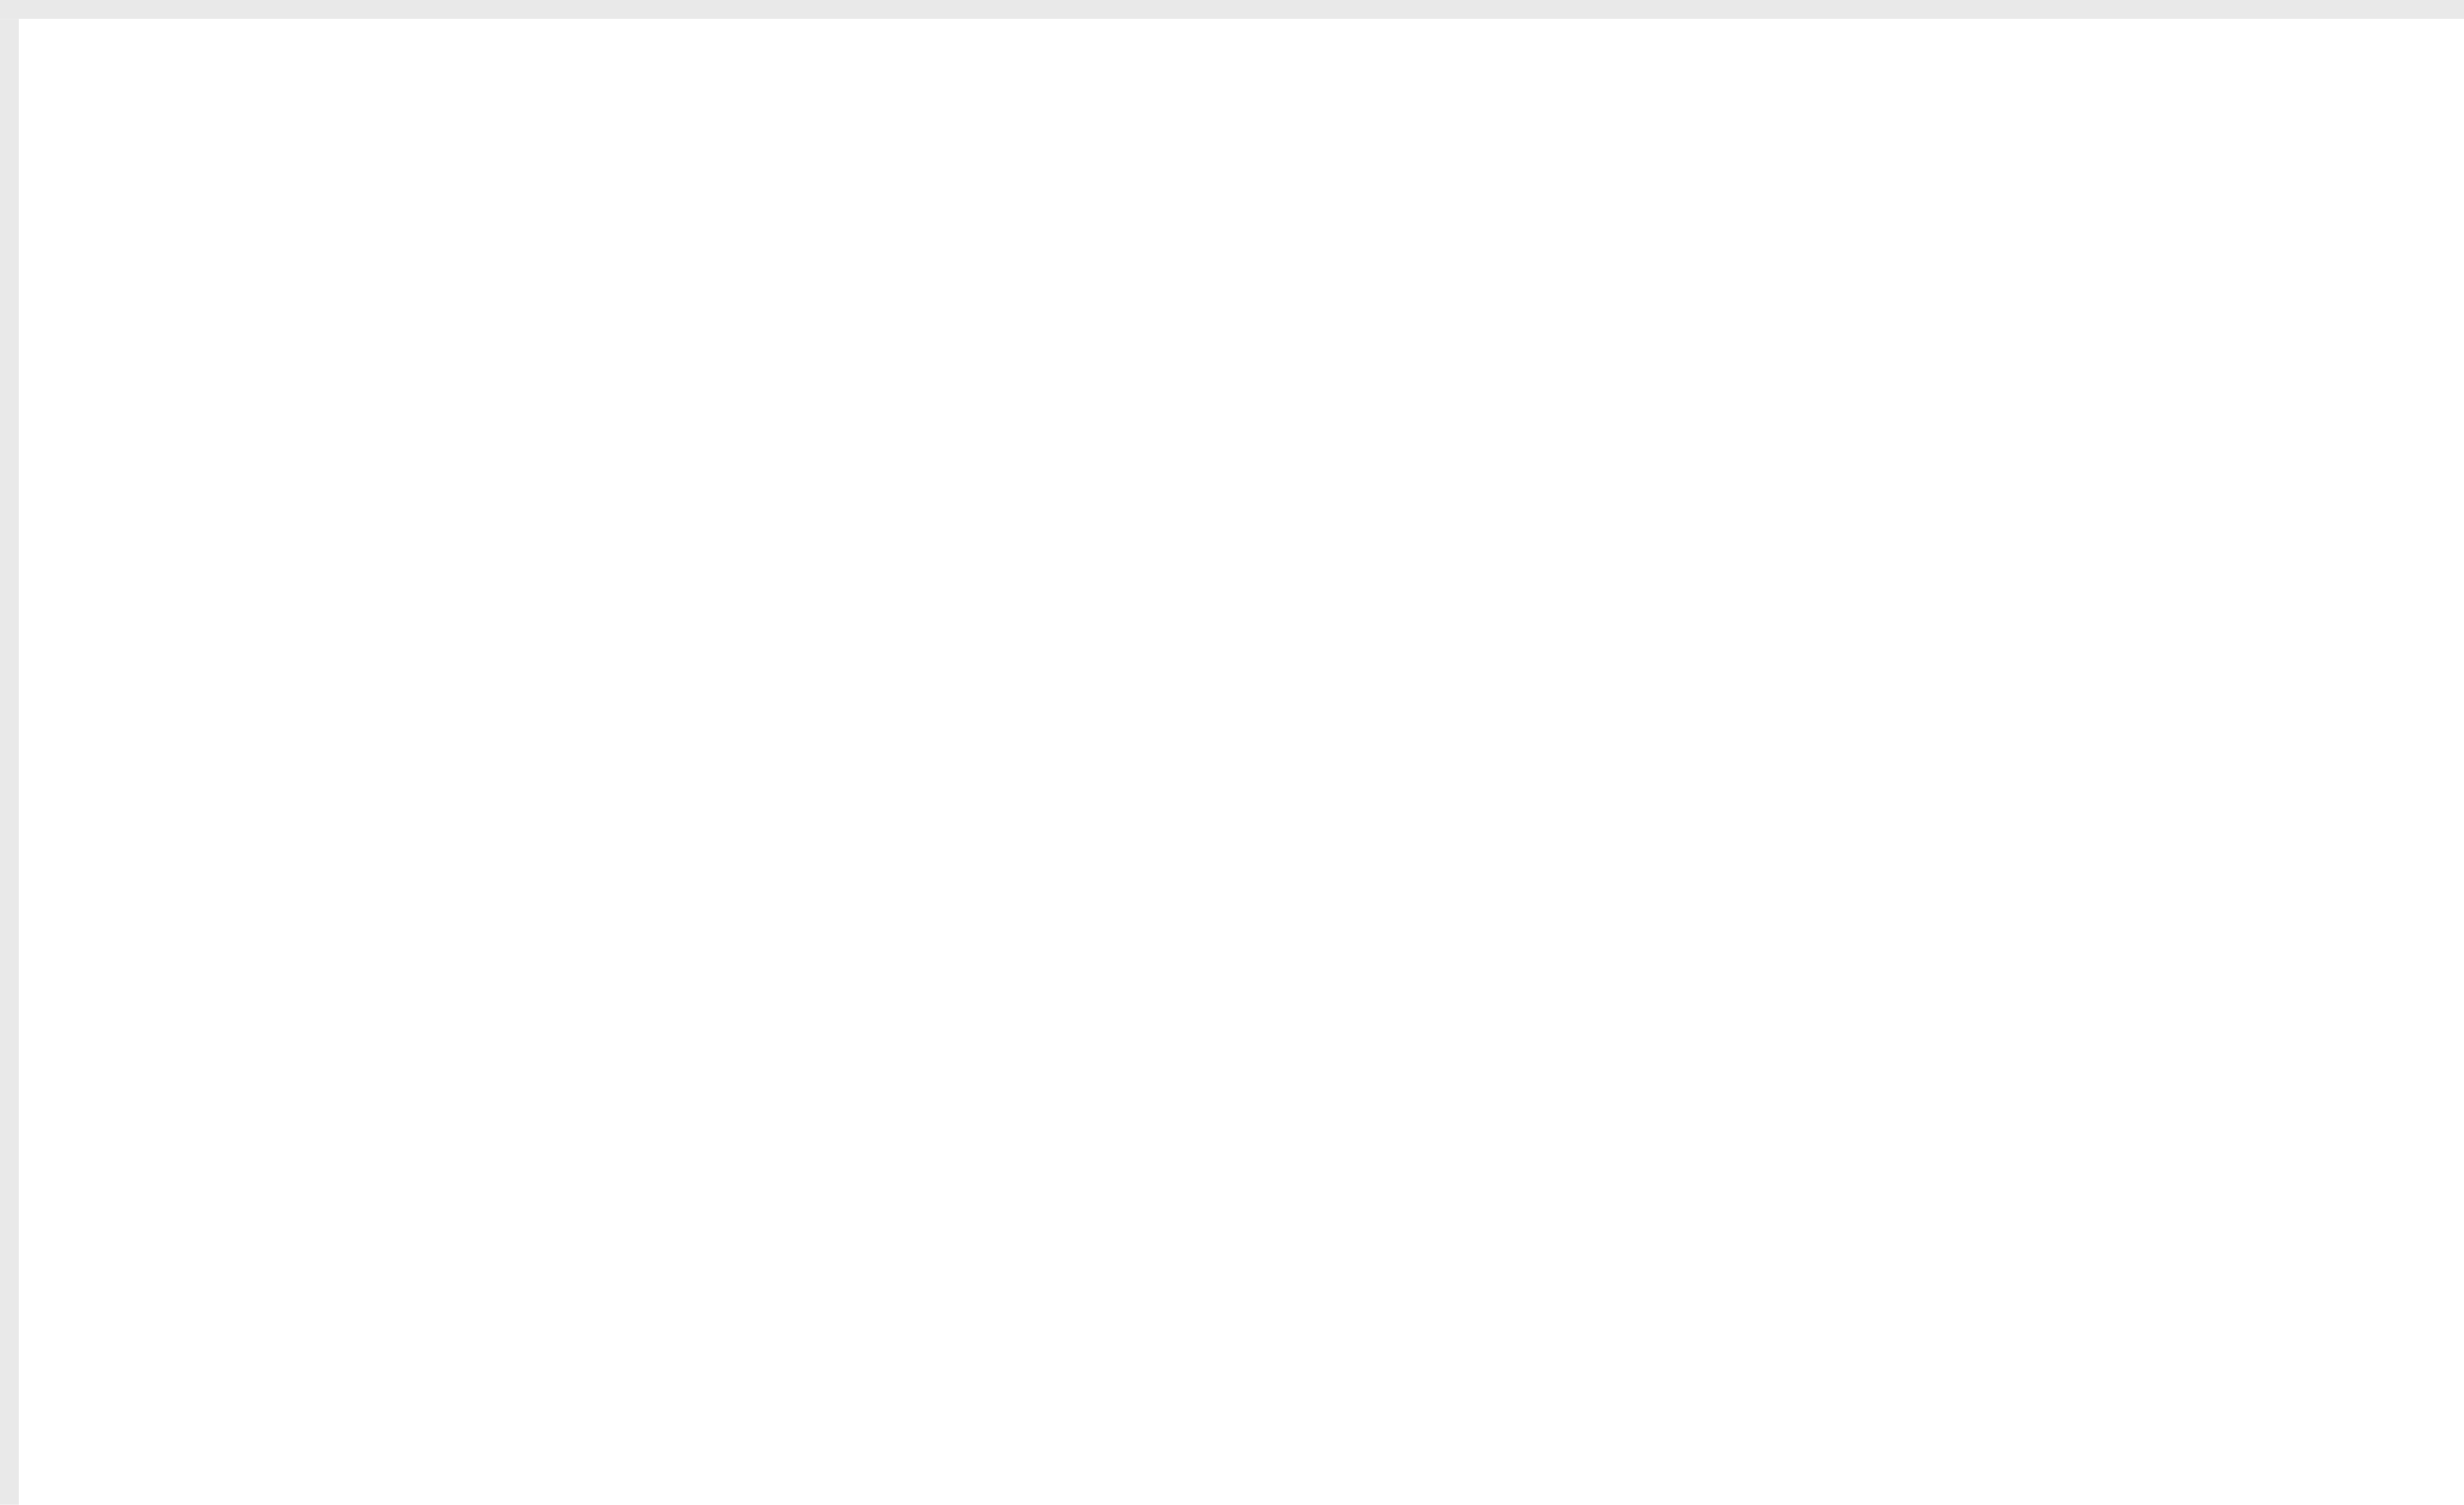
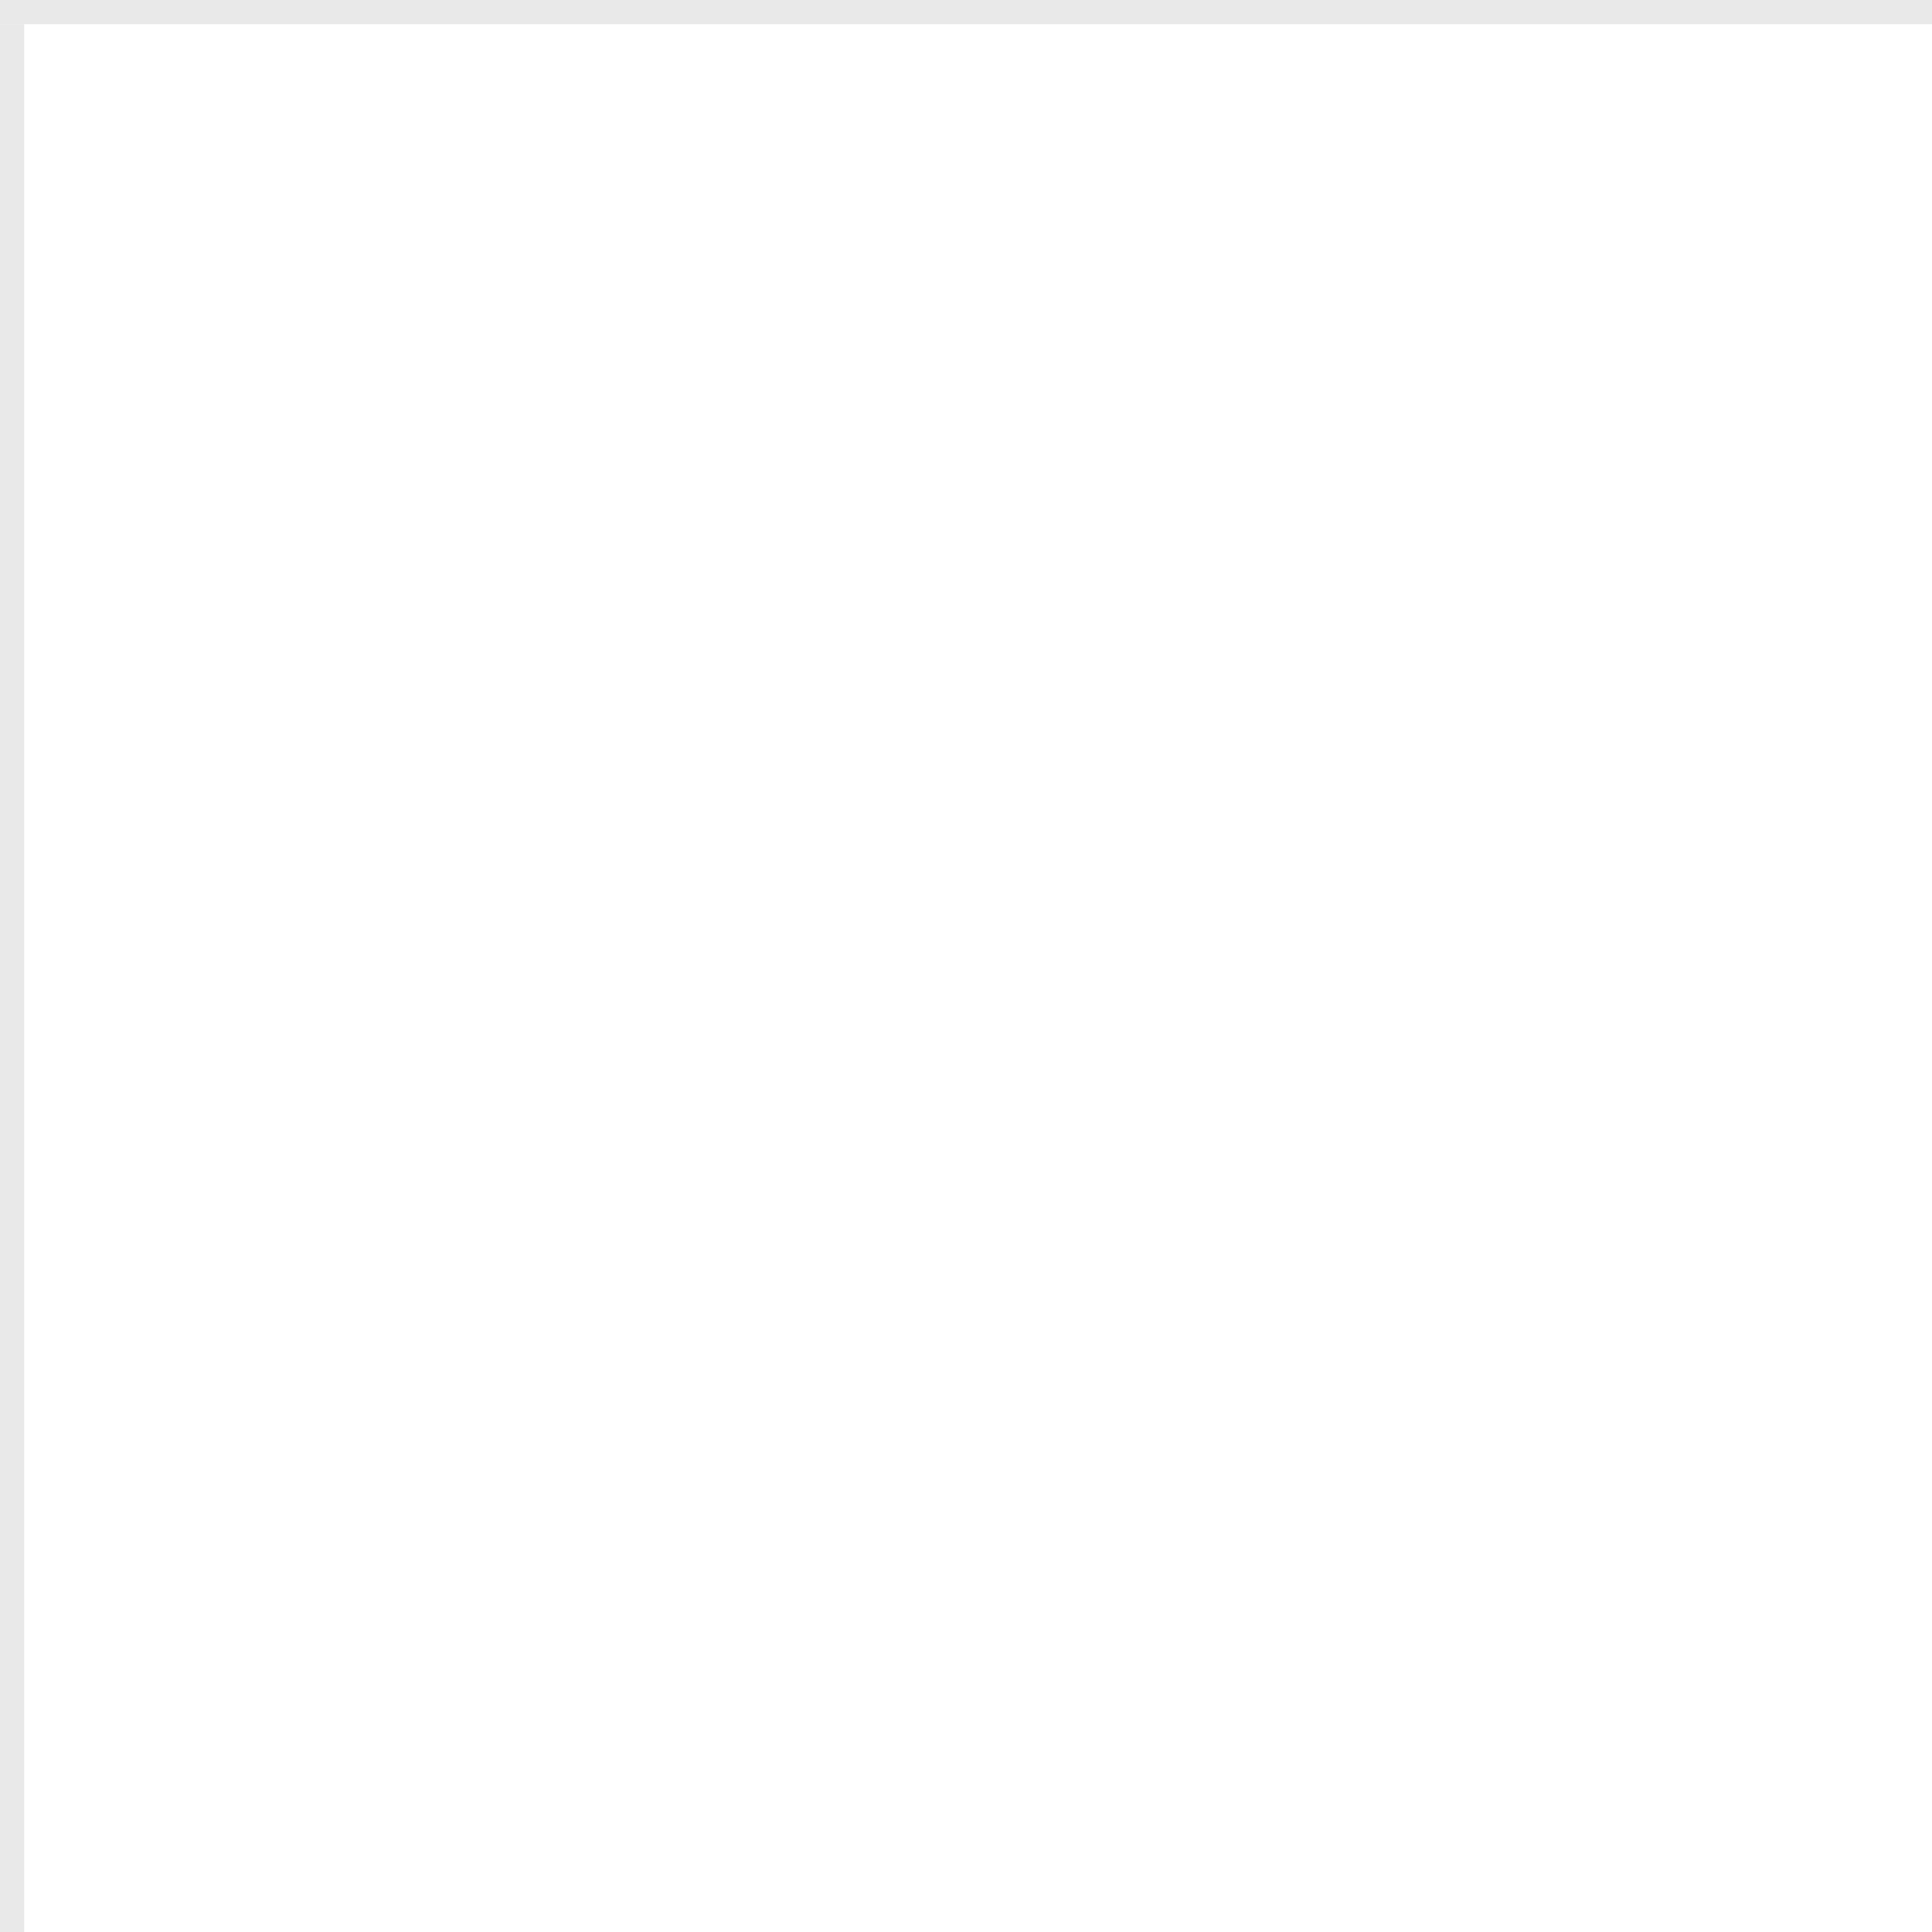
- <svg xmlns="http://www.w3.org/2000/svg" version="1.1" width="131px" height="80px" viewBox="202 137 131 80">
-   <path d="M 1 1  L 131 1  L 131 80  L 1 80  L 1 1  Z " fill-rule="nonzero" fill="rgba(249, 249, 249, 0)" stroke="none" transform="matrix(1 0 0 1 202 137 )" class="fill" />
-   <path d="M 0.5 1  L 0.5 80  " stroke-width="1" stroke-dasharray="0" stroke="rgba(233, 233, 233, 1)" fill="none" transform="matrix(1 0 0 1 202 137 )" class="stroke" />
-   <path d="M 0 0.5  L 131 0.5  " stroke-width="1" stroke-dasharray="0" stroke="rgba(233, 233, 233, 1)" fill="none" transform="matrix(1 0 0 1 202 137 )" class="stroke" />
+ <svg xmlns="http://www.w3.org/2000/svg" version="1.1" width="80px" height="80px" viewBox="414 137 80 80">
+   <path d="M 1 1  L 80 1  L 80 80  L 1 80  L 1 1  Z " fill-rule="nonzero" fill="rgba(249, 249, 249, 0)" stroke="none" transform="matrix(1 0 0 1 414 137 )" class="fill" />
+   <path d="M 0.5 1  L 0.5 80  " stroke-width="1" stroke-dasharray="0" stroke="rgba(233, 233, 233, 1)" fill="none" transform="matrix(1 0 0 1 414 137 )" class="stroke" />
+   <path d="M 0 0.5  L 80 0.5  " stroke-width="1" stroke-dasharray="0" stroke="rgba(233, 233, 233, 1)" fill="none" transform="matrix(1 0 0 1 414 137 )" class="stroke" />
</svg>
